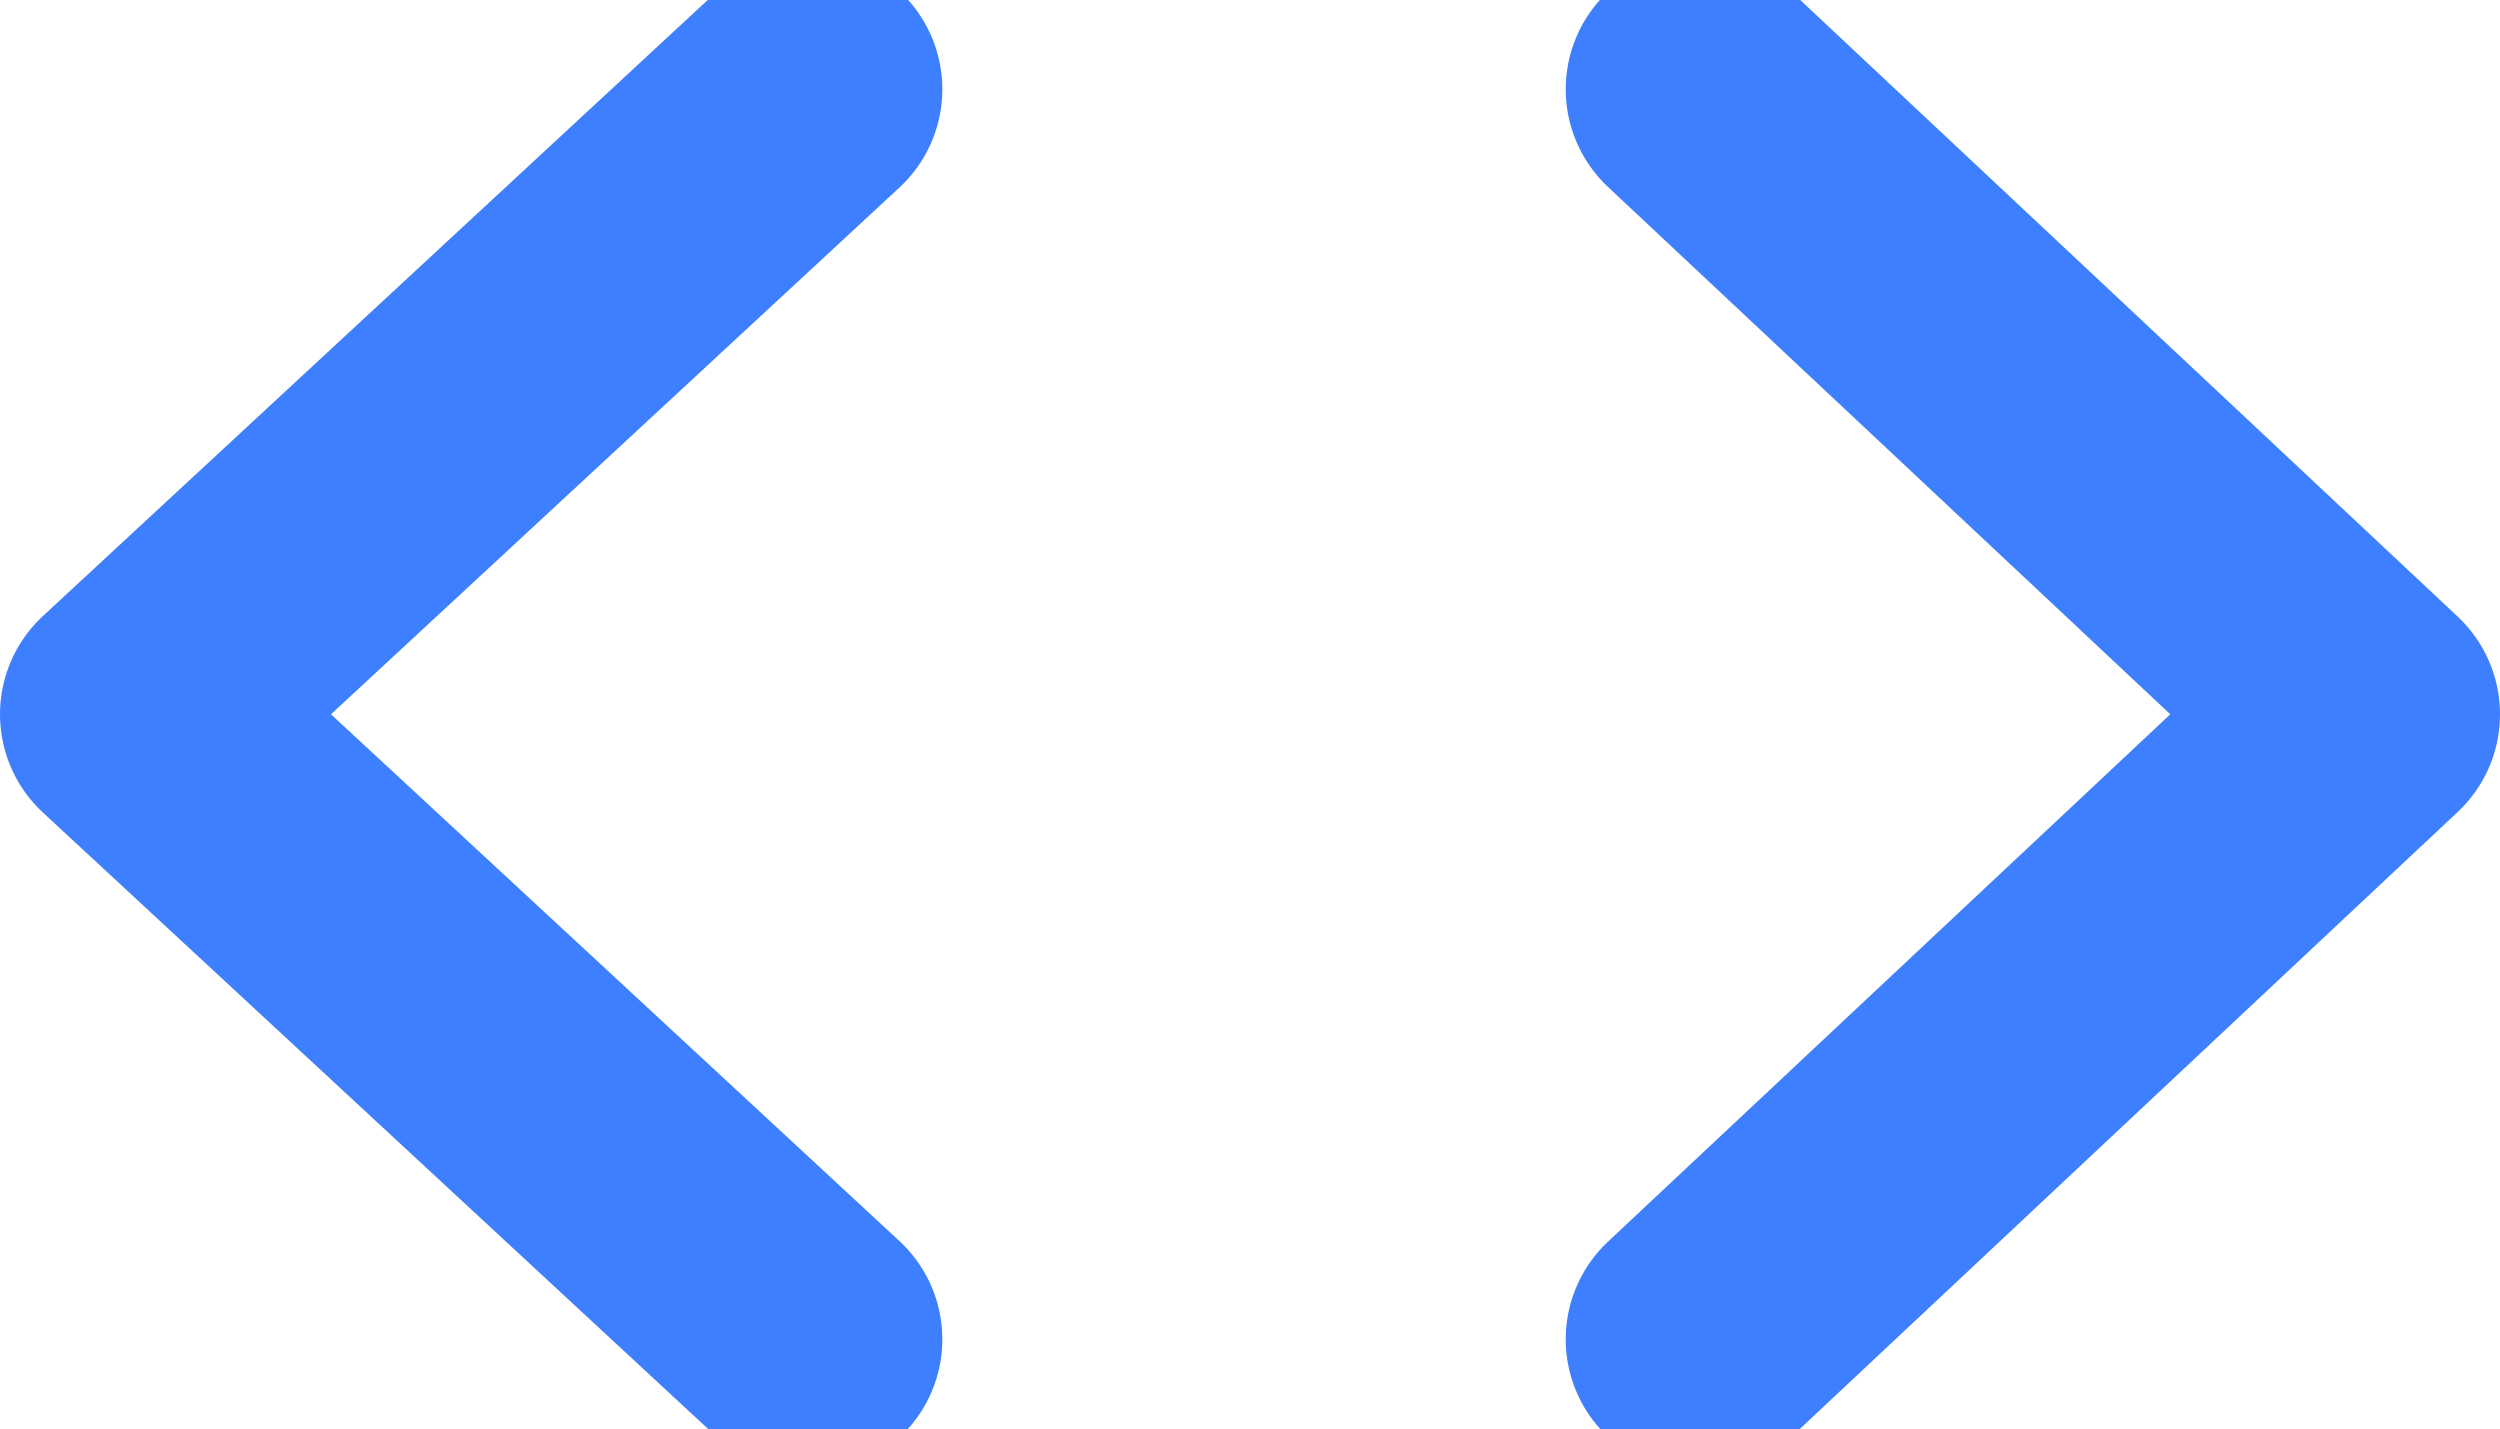
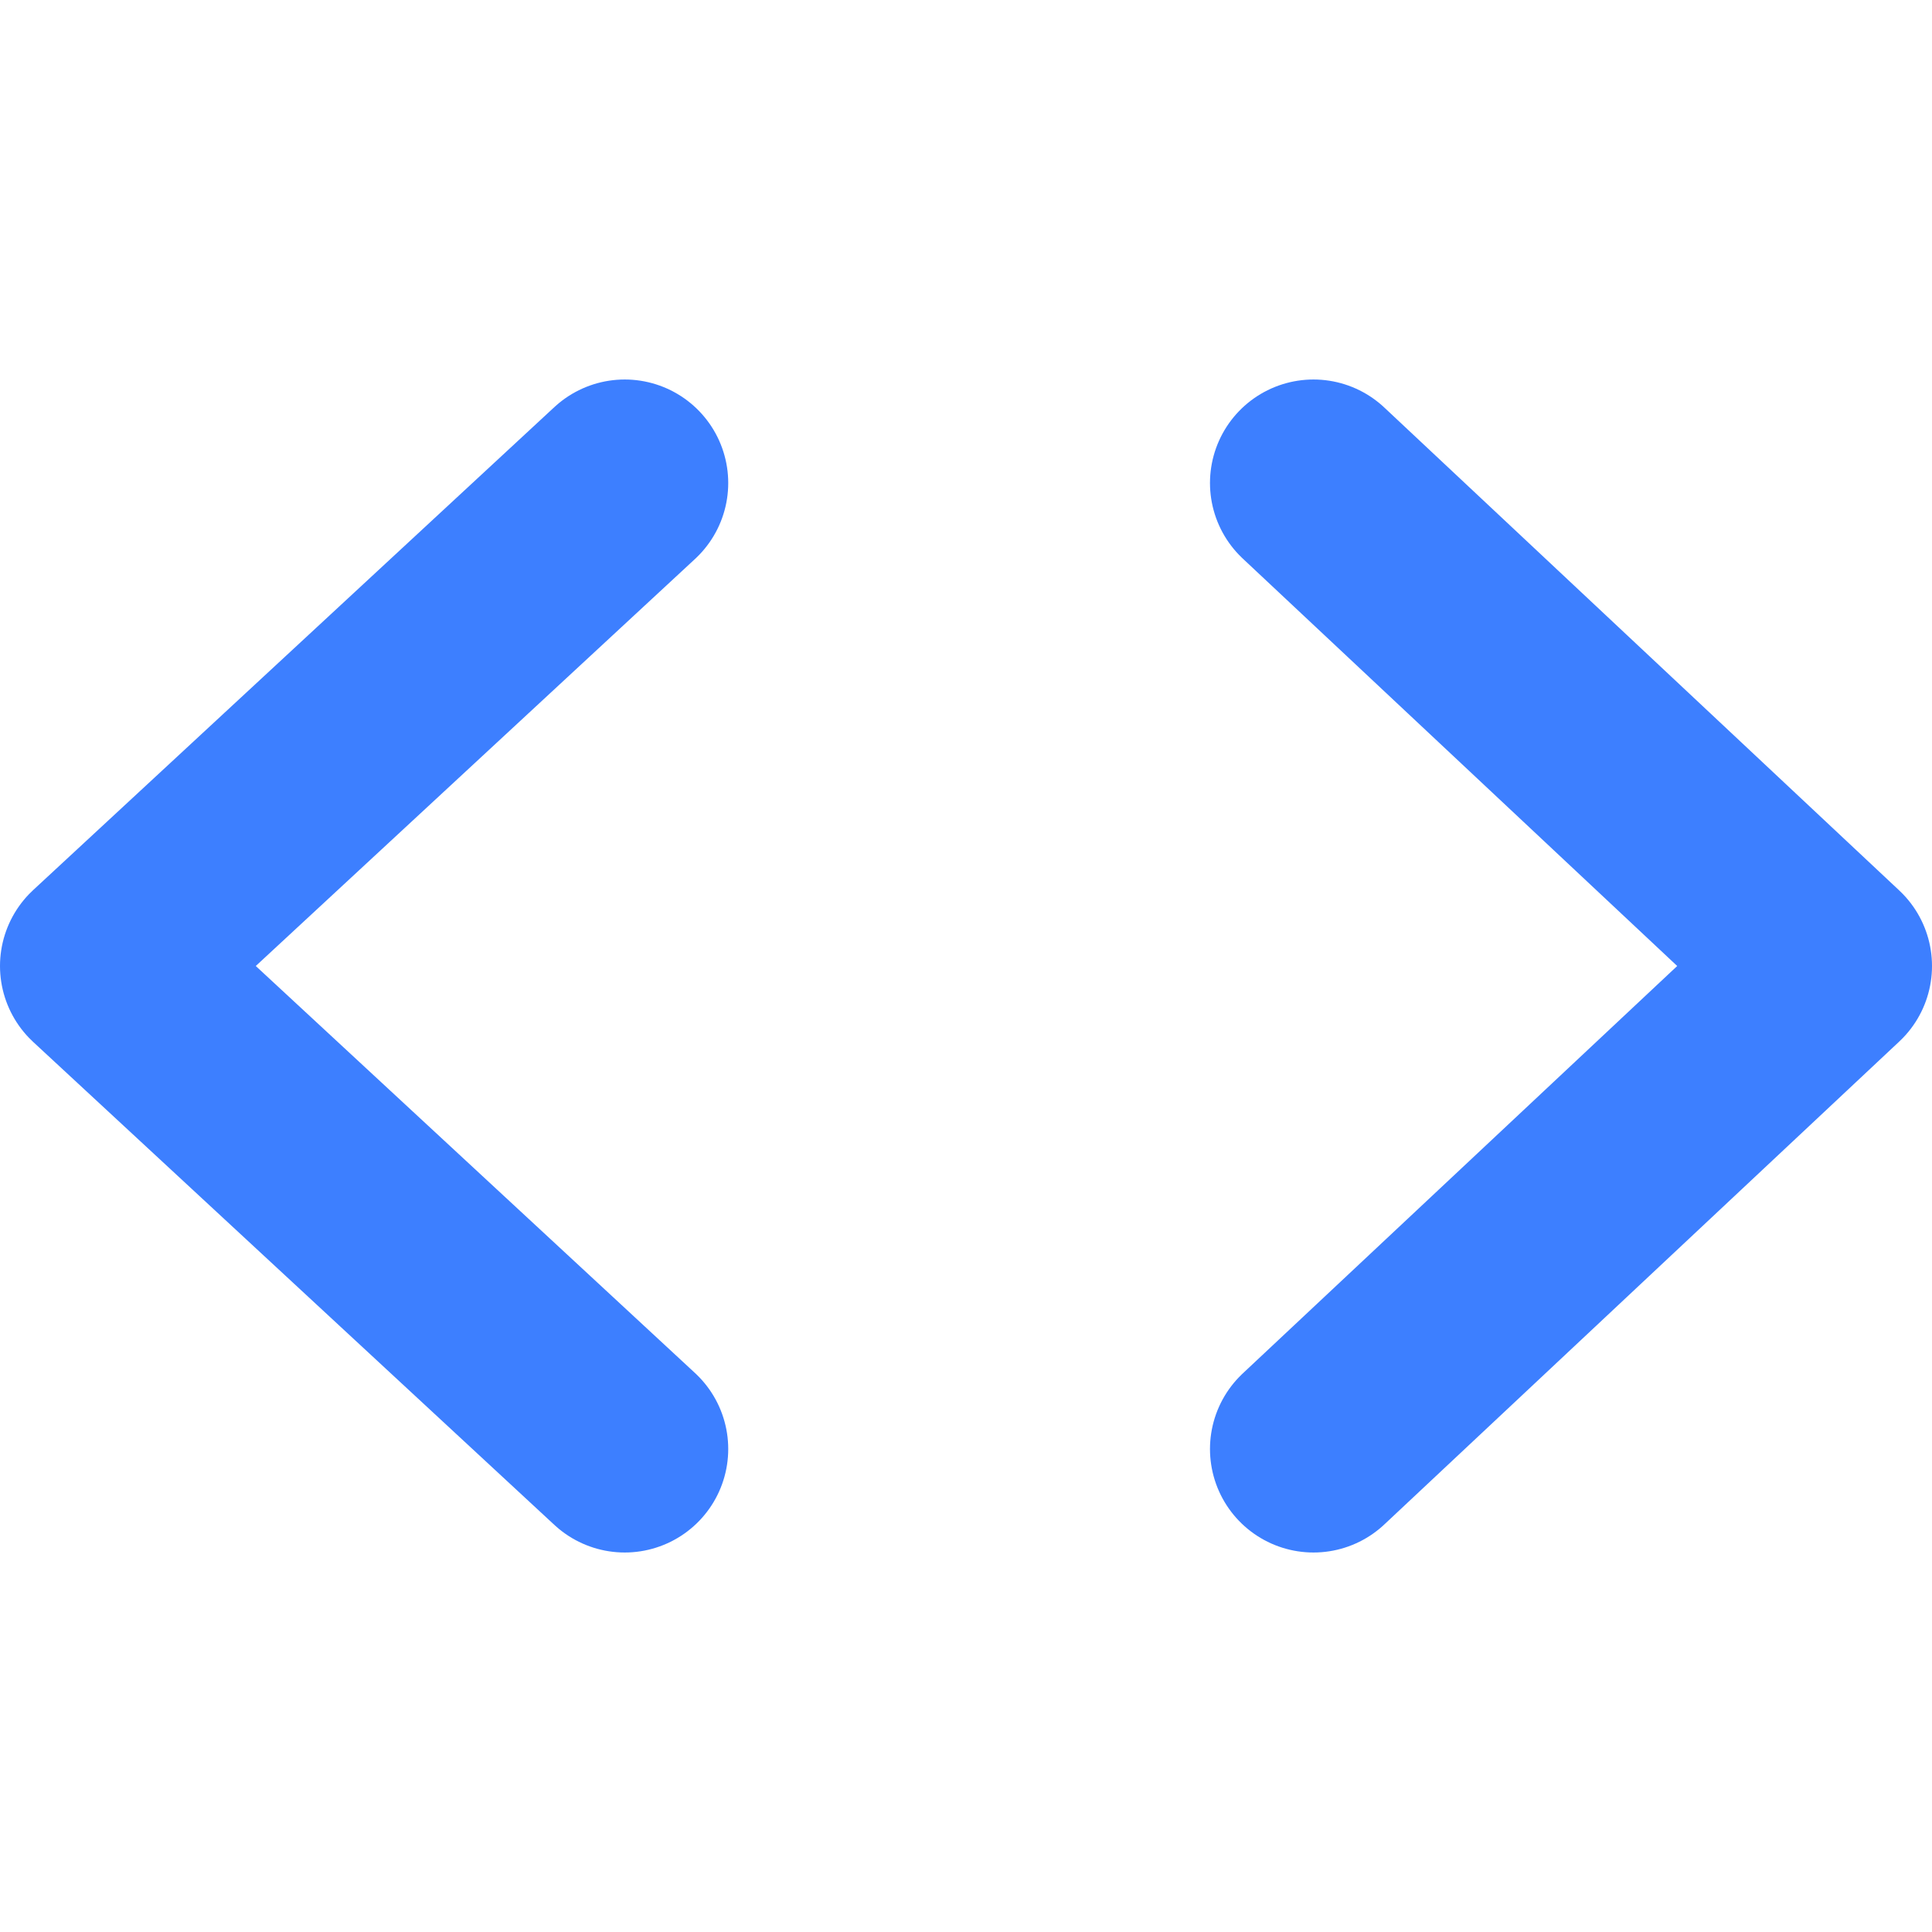
- <svg xmlns="http://www.w3.org/2000/svg" fill="none" viewBox="0 0 28 16">
-   <path stroke="#3D7FFF" stroke-linecap="round" stroke-linejoin="round" stroke-width="3" d="M9.054 15 1.5 8 9.054 1" />
-   <path stroke="#3D7FFF" stroke-linecap="round" stroke-linejoin="round" stroke-width="3" d="M19.036 1 26.5 8l-7.464 7" />
+ <svg xmlns="http://www.w3.org/2000/svg" fill="none" viewBox="0 0 28 28">
+   <path stroke="#3D7FFF" stroke-linecap="round" stroke-linejoin="round" stroke-width="3" d="M9.054 21 1.5 14l7.554-7" />
+   <path stroke="#3D7FFF" stroke-linecap="round" stroke-linejoin="round" stroke-width="3" d="M19.036 7 26.5 14l-7.464 7" />
</svg>
